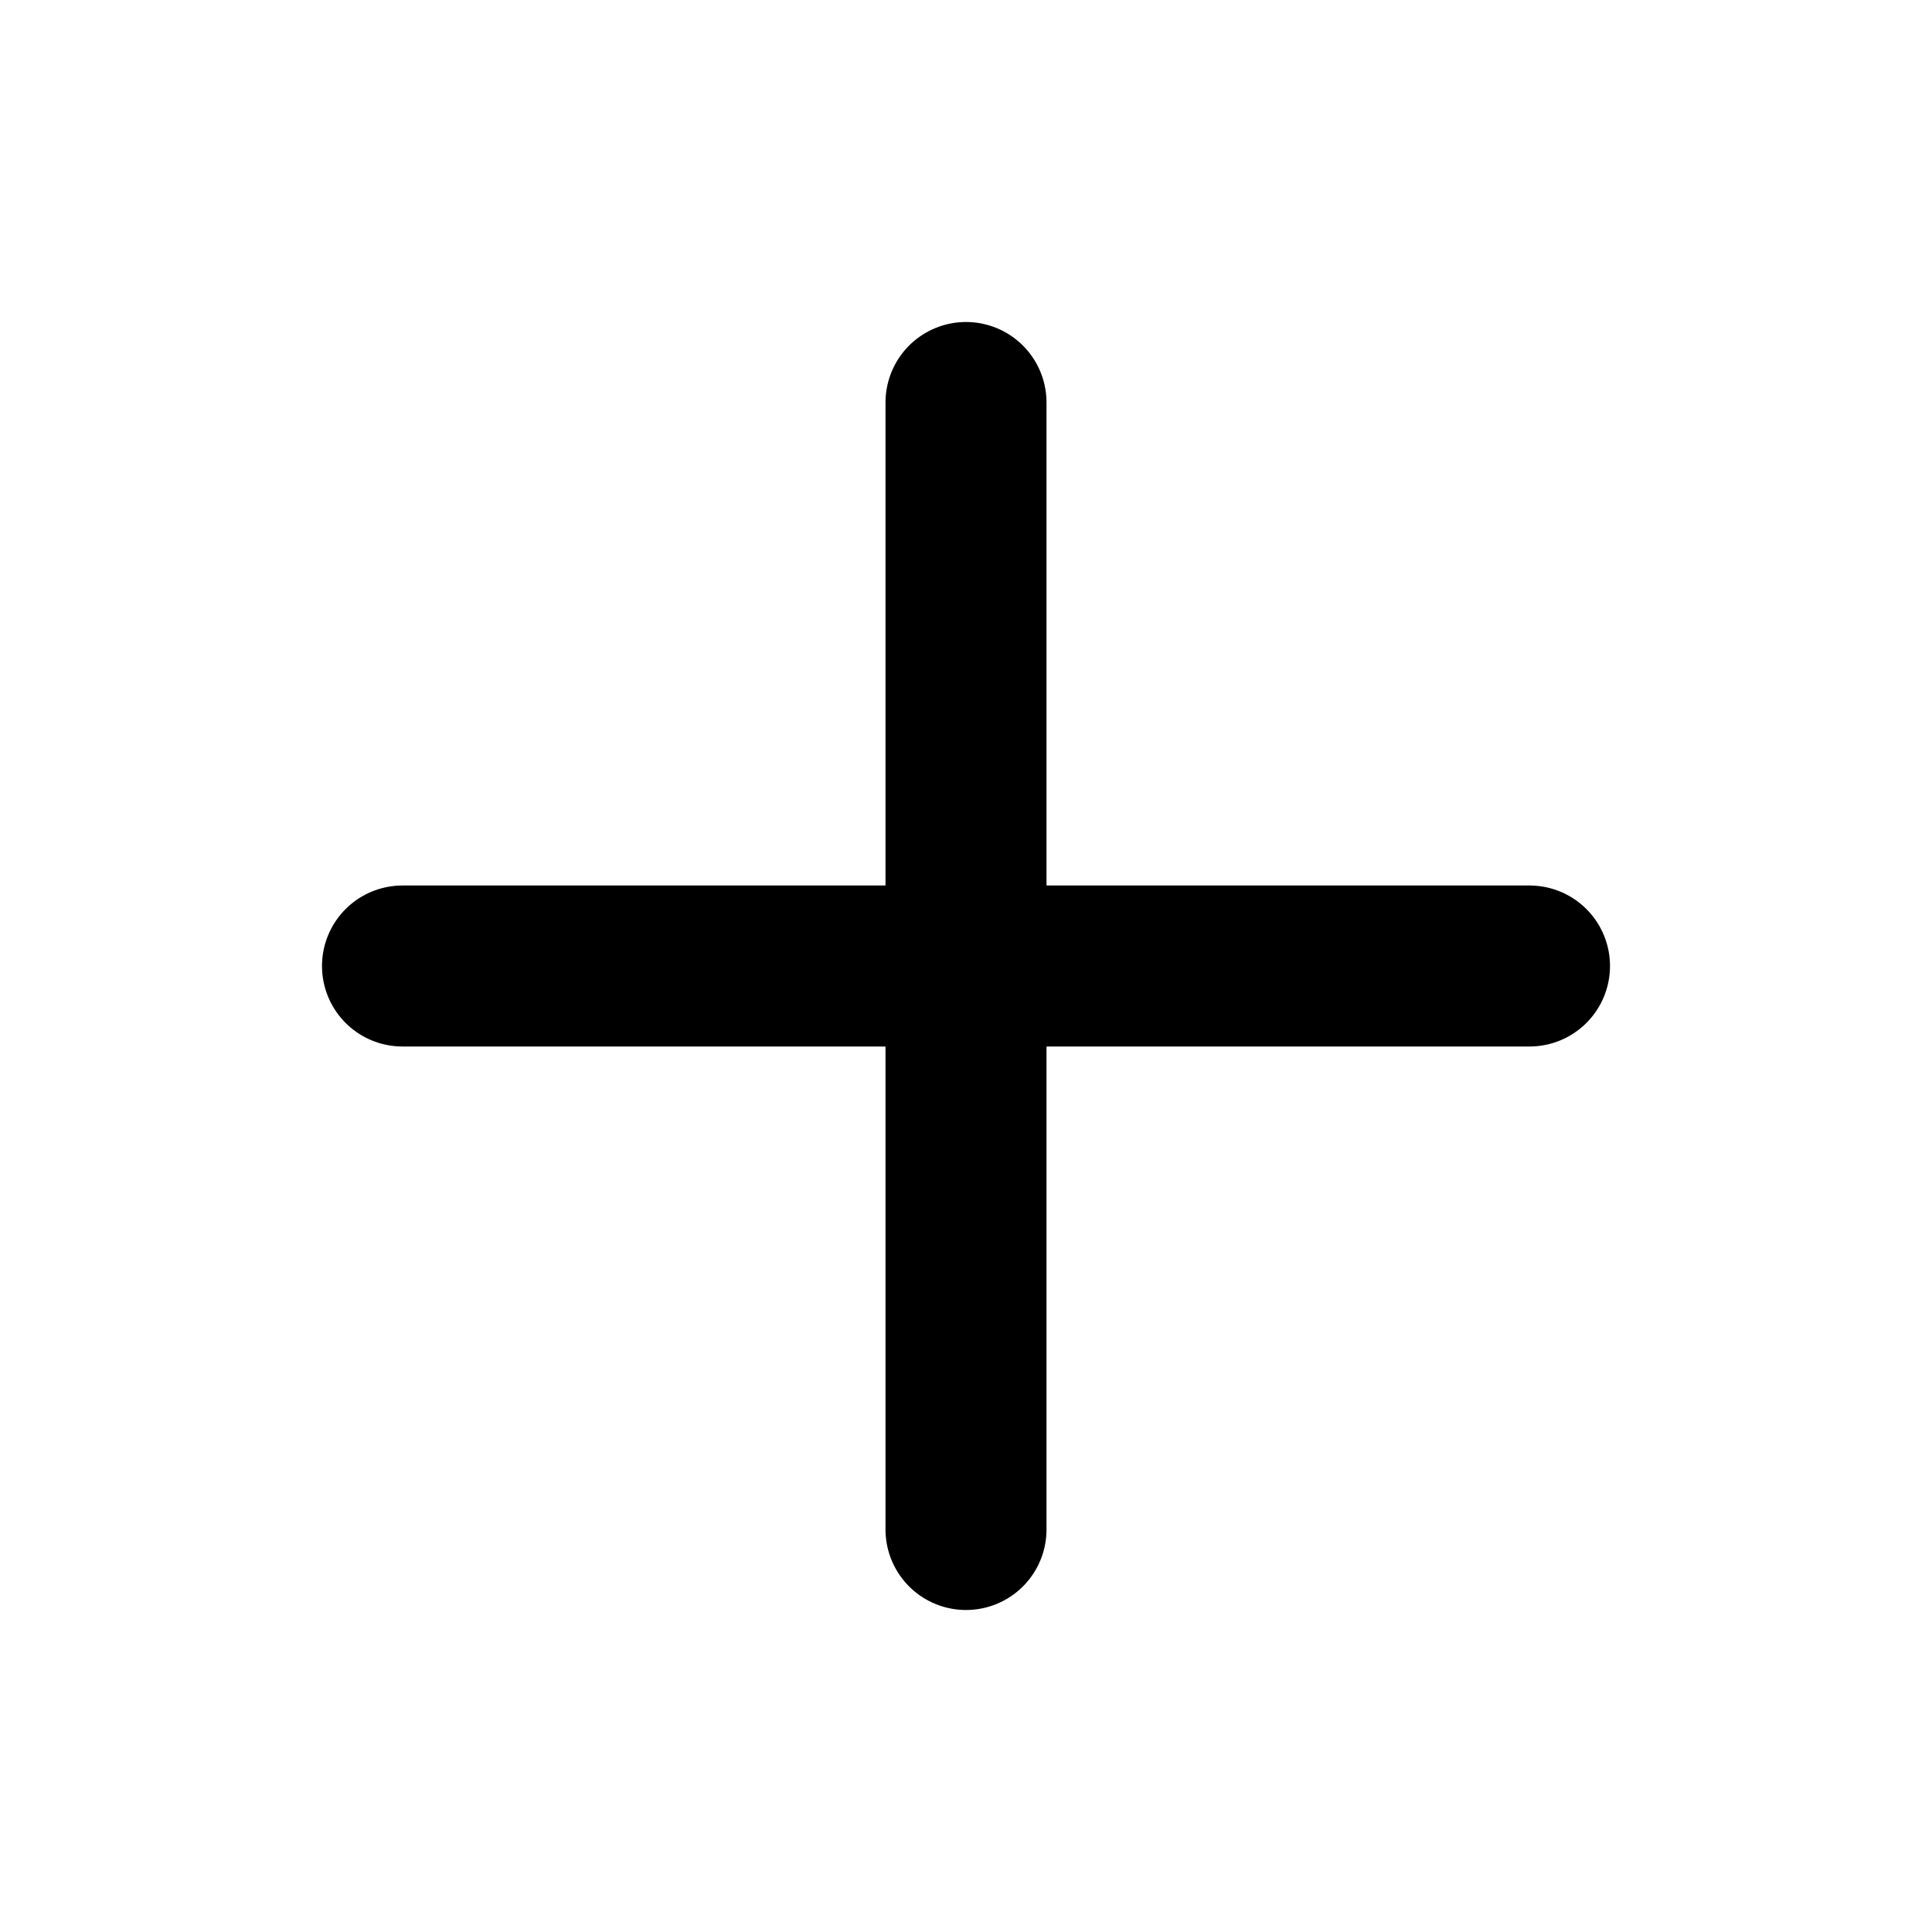
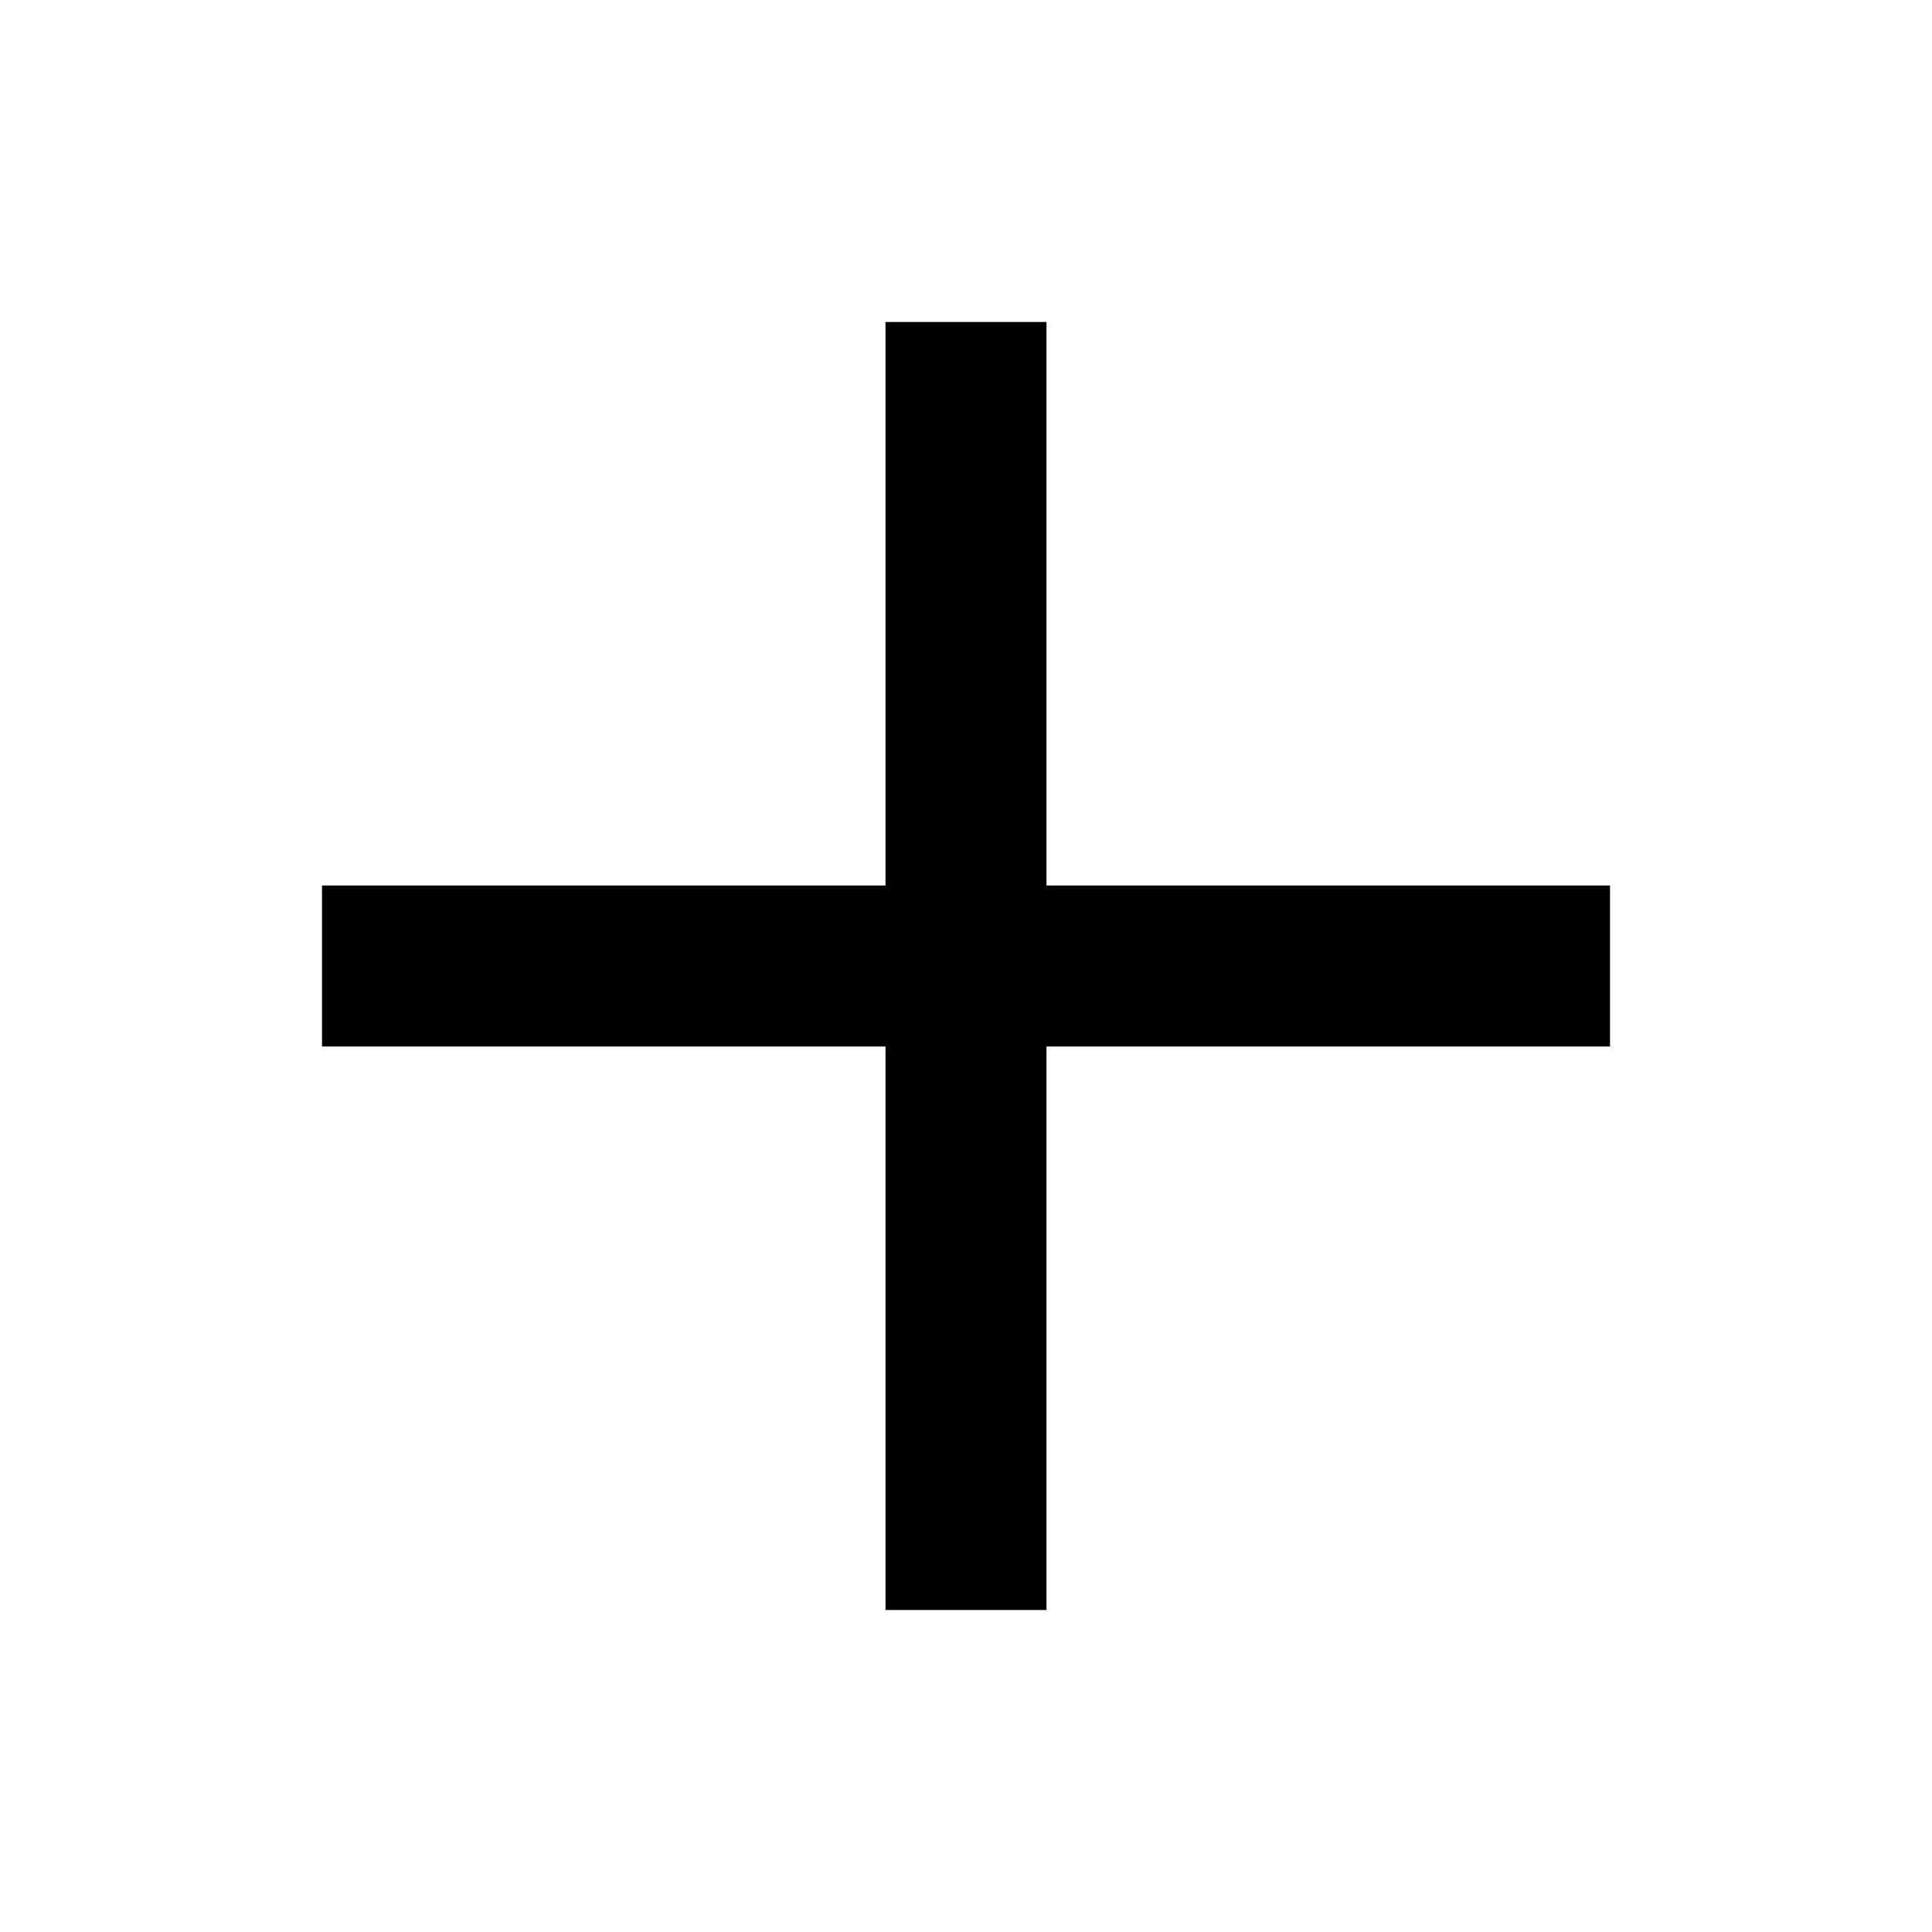
- <svg xmlns="http://www.w3.org/2000/svg" width="24" height="24" viewBox="0 0 24 24" fill="none" stroke="currentColor" stroke-width="2" stroke-linecap="round" stroke-linejoin="round">
+ <svg xmlns="http://www.w3.org/2000/svg" width="24" height="24" viewBox="0 0 24 24" fill="none" stroke="currentColor" stroke-width="2" stroke-linecap="square" stroke-linejoin="miter">
  <line x1="12" y1="5" x2="12" y2="19" />
  <line x1="5" y1="12" x2="19" y2="12" />
</svg>
